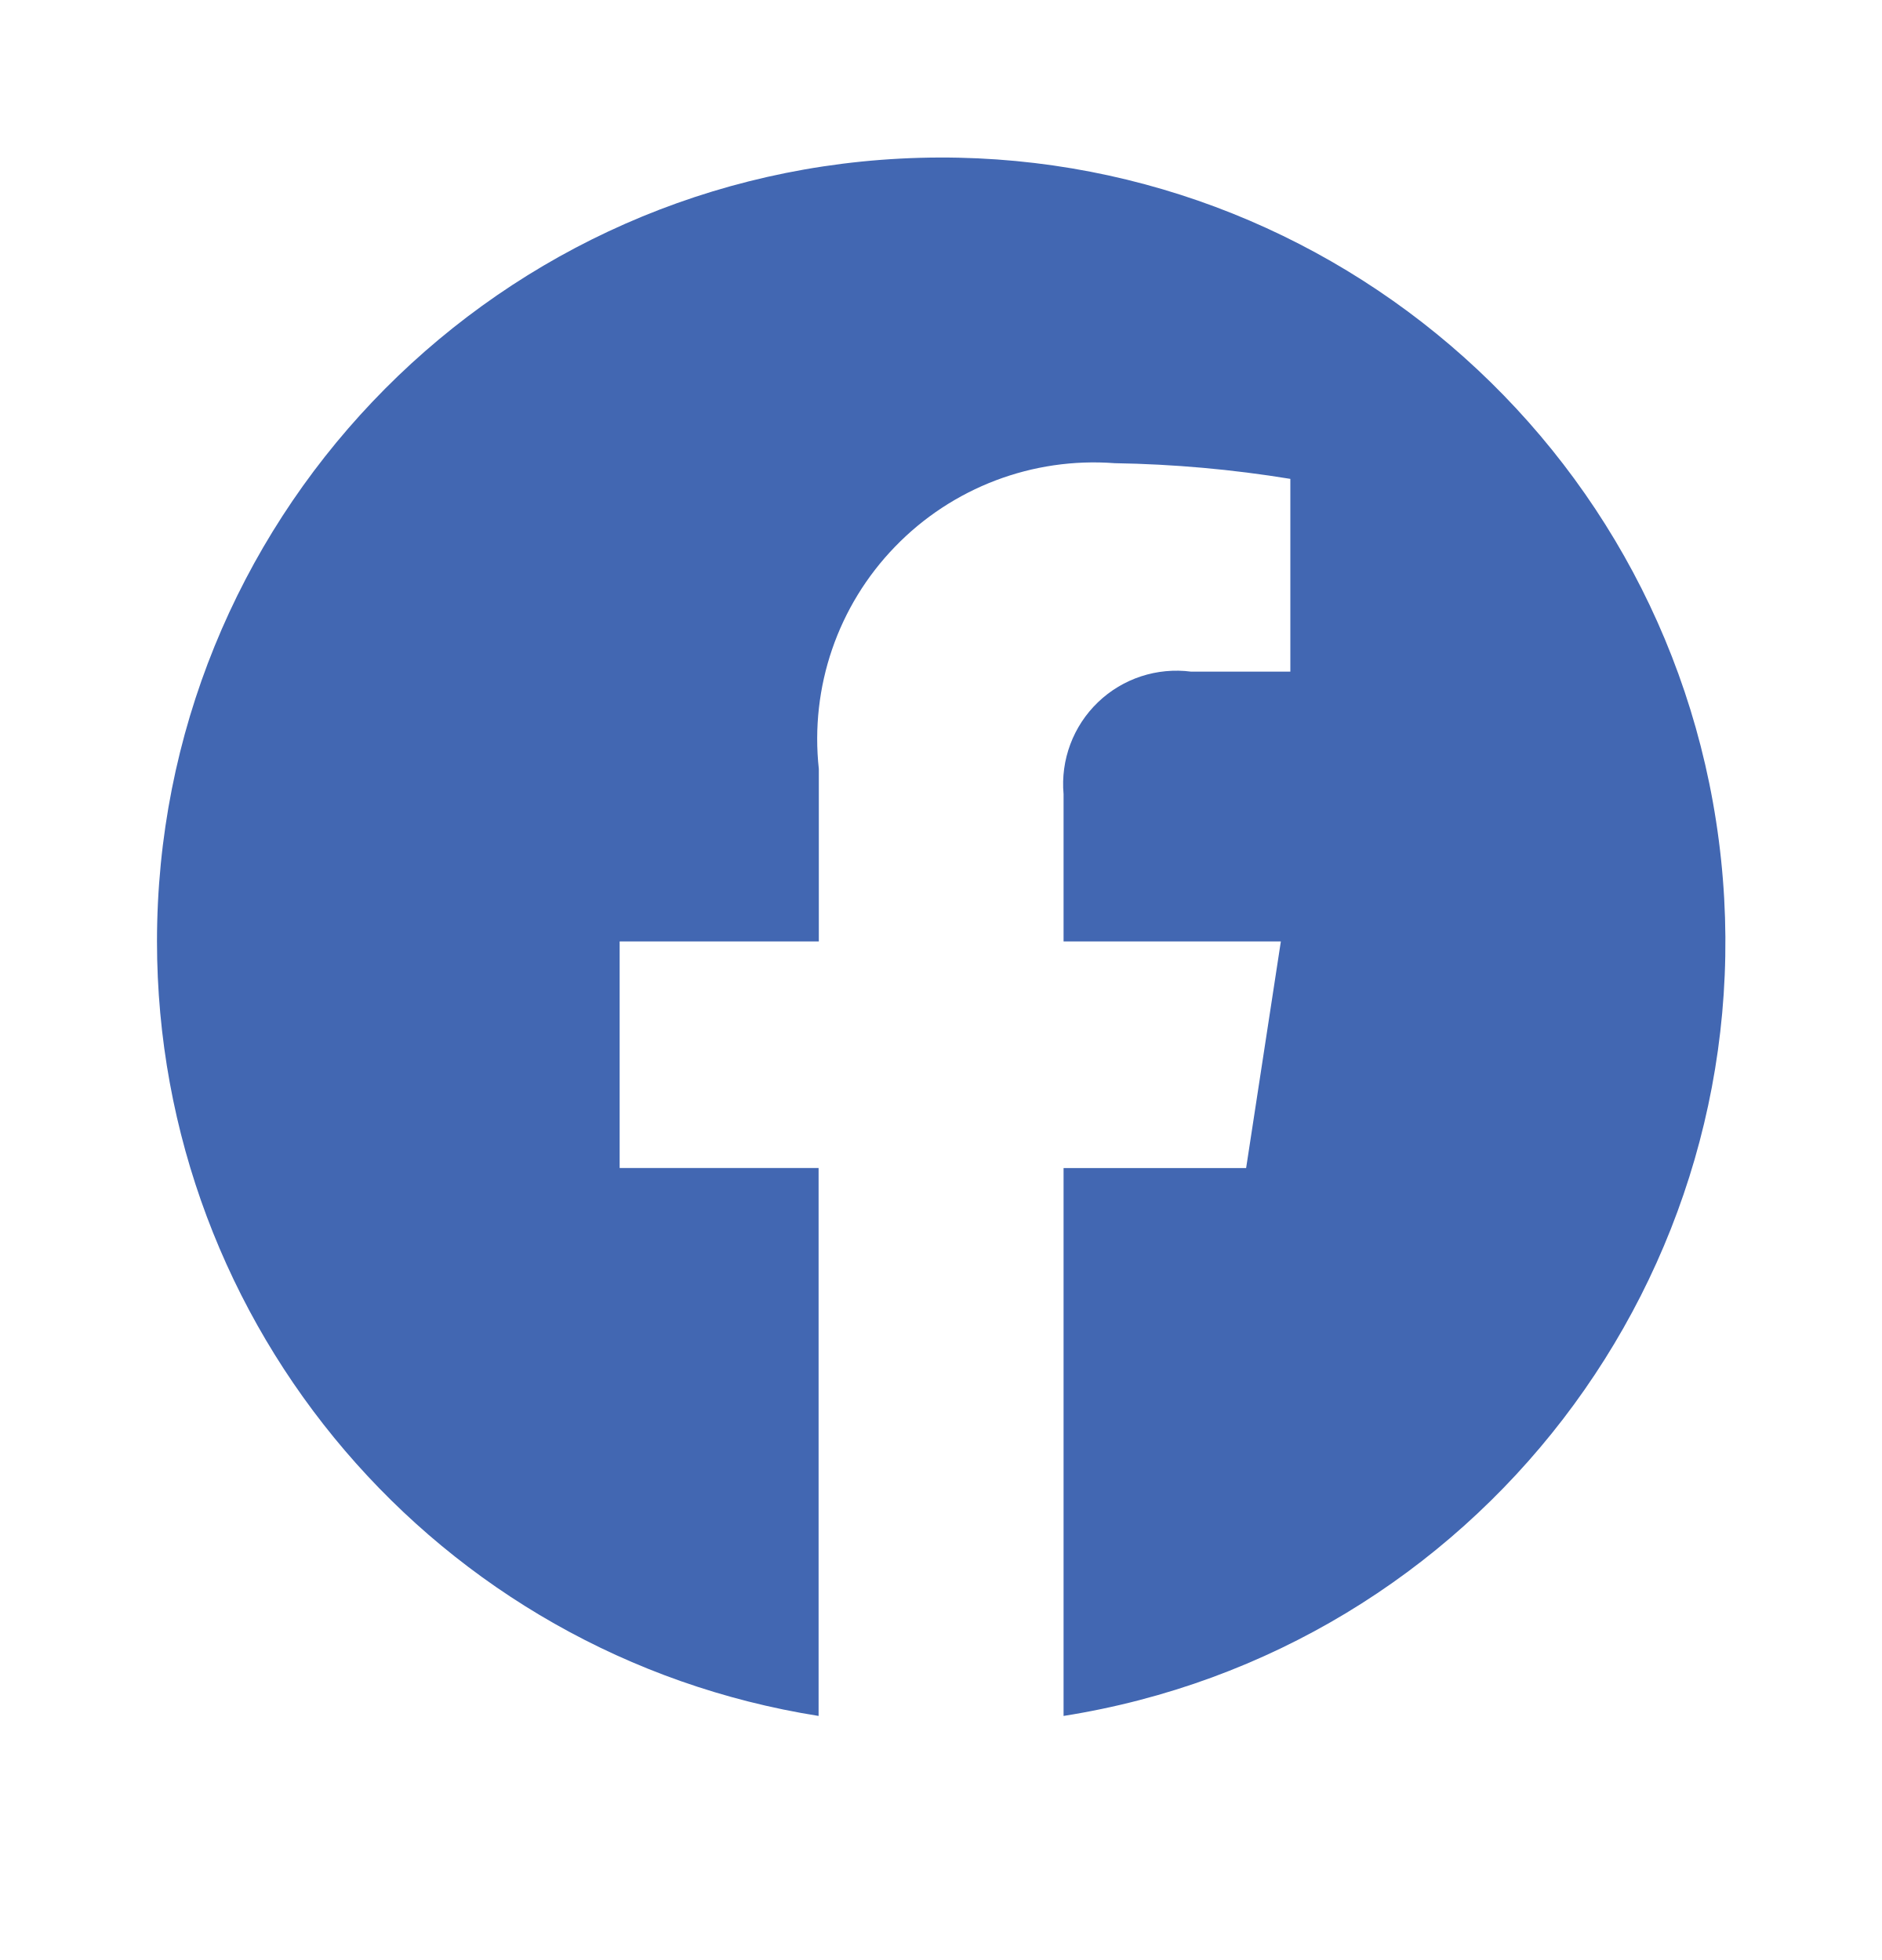
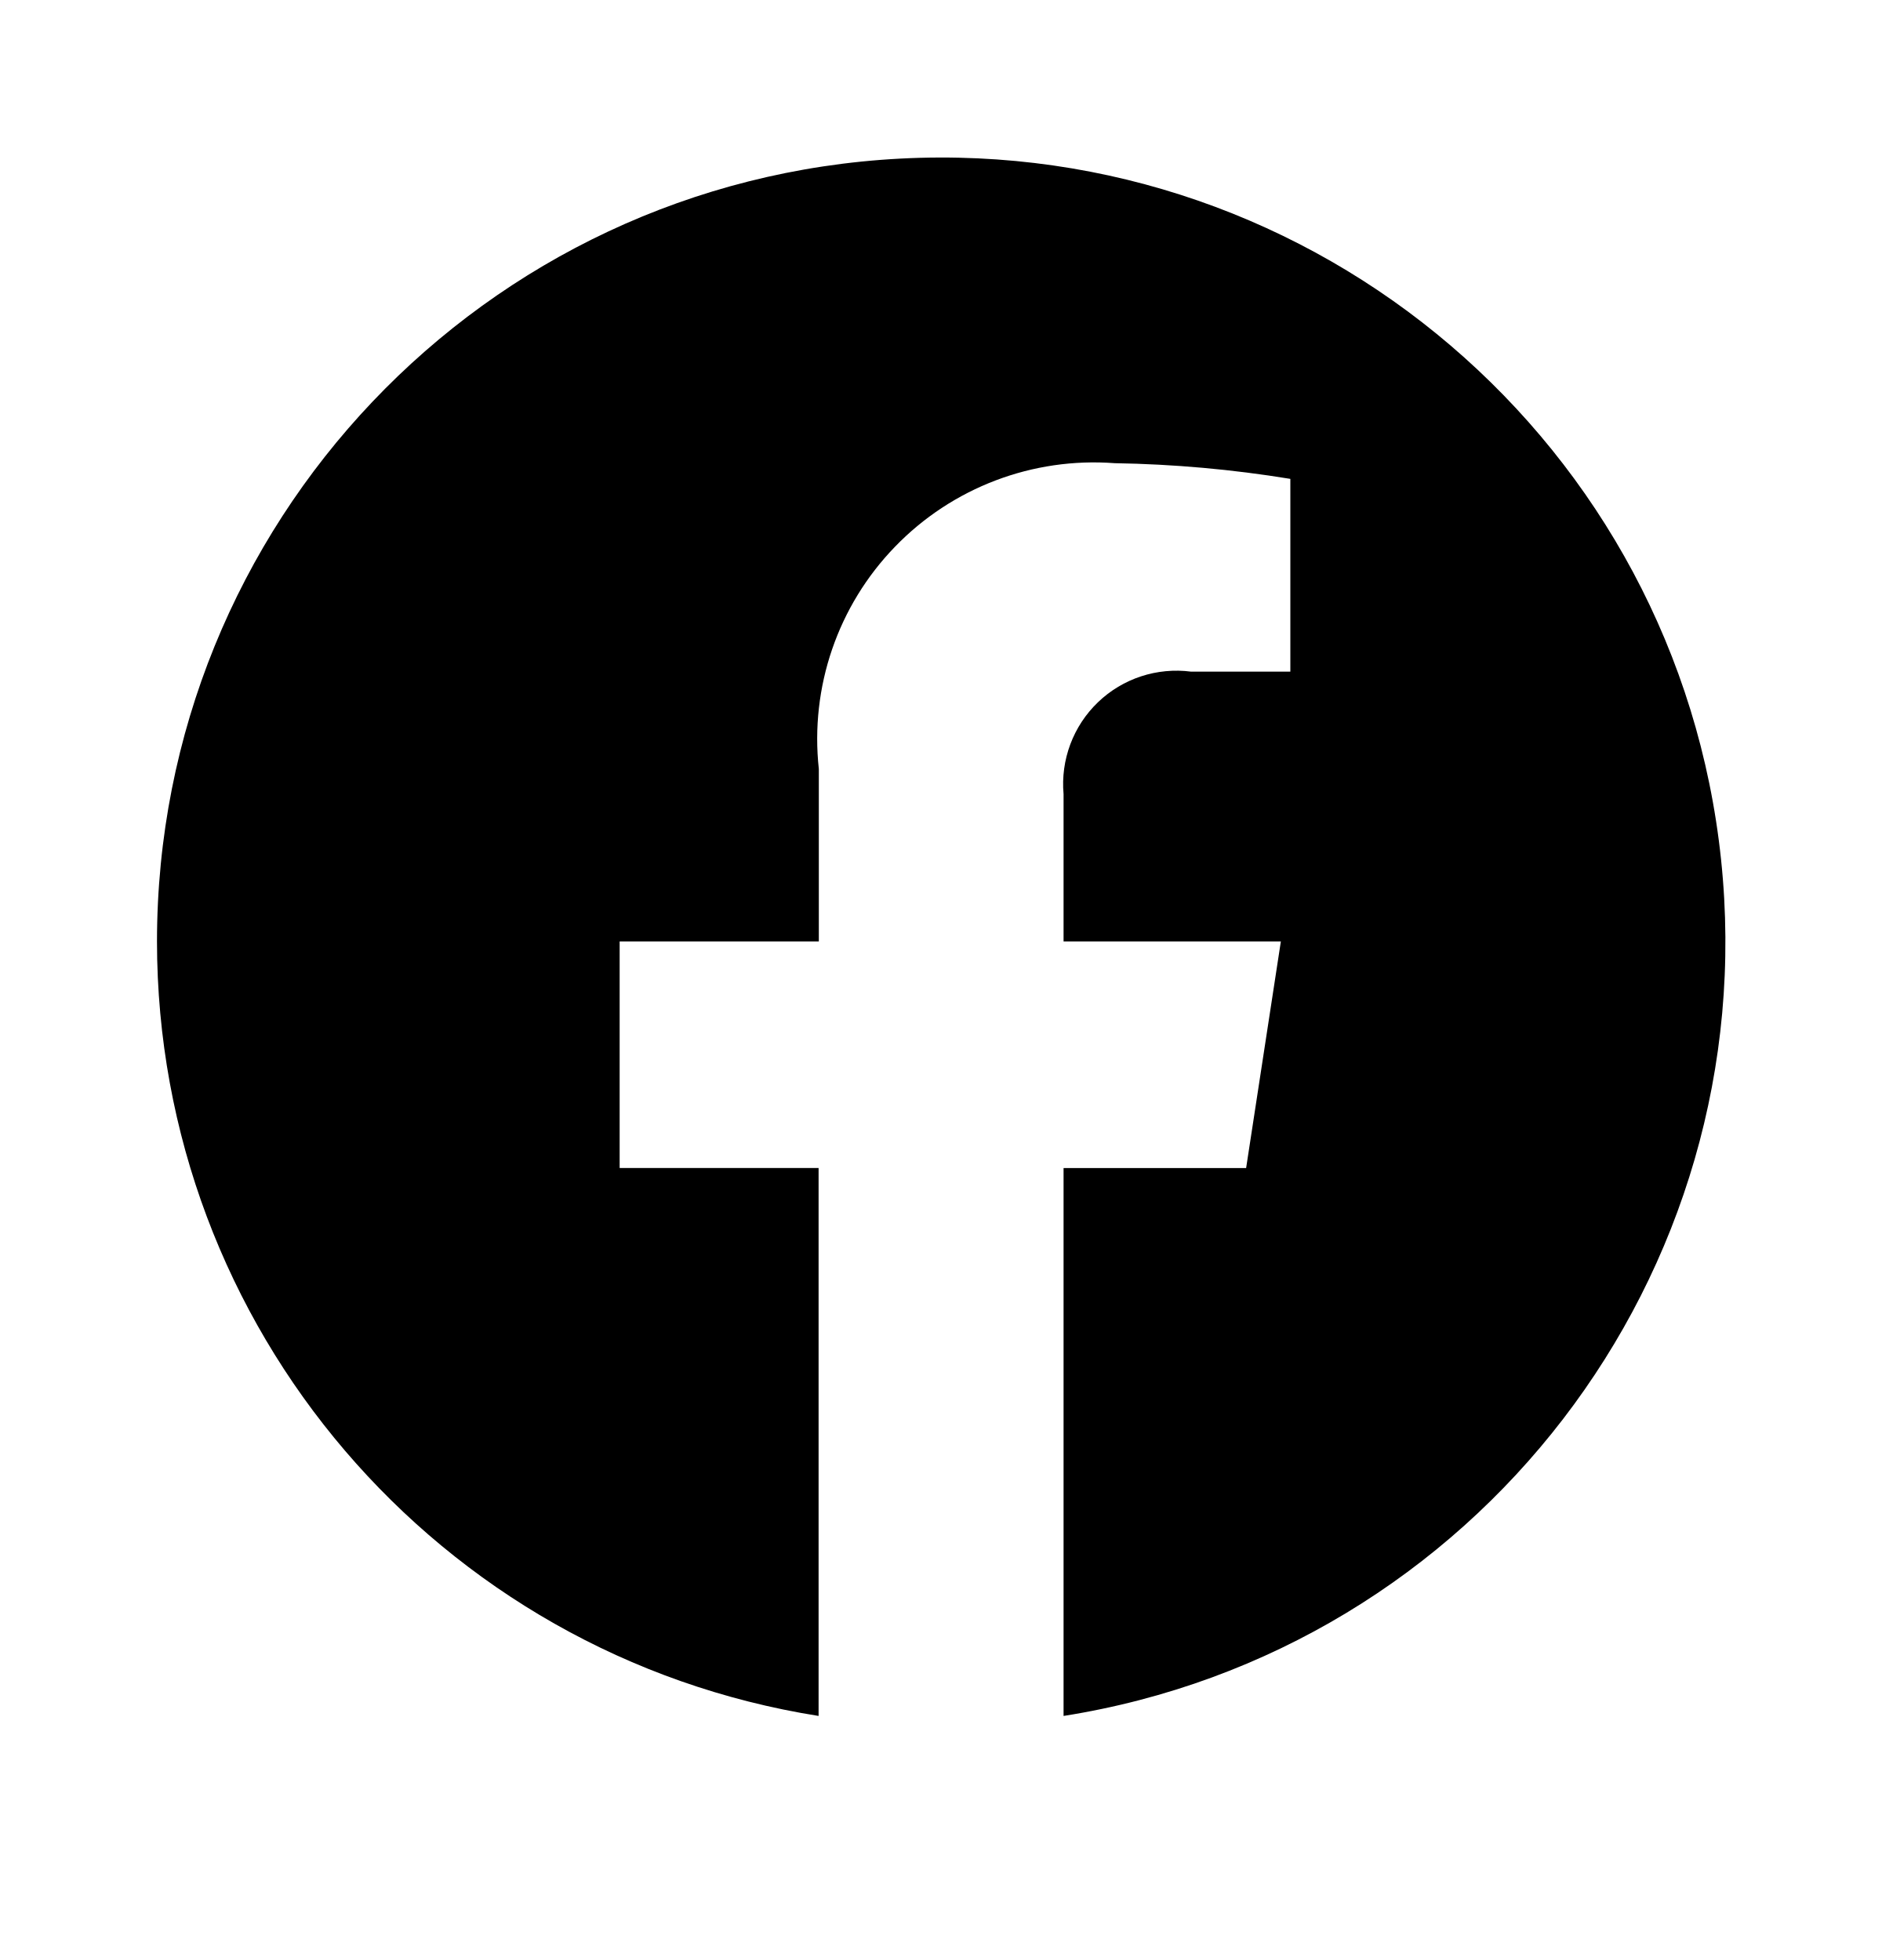
<svg xmlns="http://www.w3.org/2000/svg" width="24" height="25" viewBox="0 0 24 25" fill="none">
-   <path d="M2.002 12.008C2.003 16.927 5.58 21.116 10.439 21.887V14.898H7.902V12.008H10.442V9.808C10.328 8.765 10.684 7.726 11.414 6.973C12.143 6.219 13.169 5.829 14.215 5.908C14.966 5.92 15.714 5.987 16.455 6.108V8.567H15.191C14.756 8.51 14.318 8.653 14.002 8.957C13.685 9.261 13.524 9.693 13.563 10.13V12.008H16.334L15.891 14.899H13.563V21.887C18.817 21.056 22.502 16.257 21.948 10.967C21.393 5.676 16.793 1.746 11.481 2.023C6.168 2.3 2.003 6.688 2.002 12.008Z" fill="#4267B2" />
+   <path d="M2.002 12.008C2.003 16.927 5.58 21.116 10.439 21.887V14.898H7.902V12.008H10.442V9.808C10.328 8.765 10.684 7.726 11.414 6.973C12.143 6.219 13.169 5.829 14.215 5.908C14.966 5.92 15.714 5.987 16.455 6.108V8.567H15.191C14.756 8.51 14.318 8.653 14.002 8.957C13.685 9.261 13.524 9.693 13.563 10.13V12.008H16.334L15.891 14.899H13.563V21.887C18.817 21.056 22.502 16.257 21.948 10.967C21.393 5.676 16.793 1.746 11.481 2.023C6.168 2.3 2.003 6.688 2.002 12.008Z" fill="currentColor" />
</svg>
